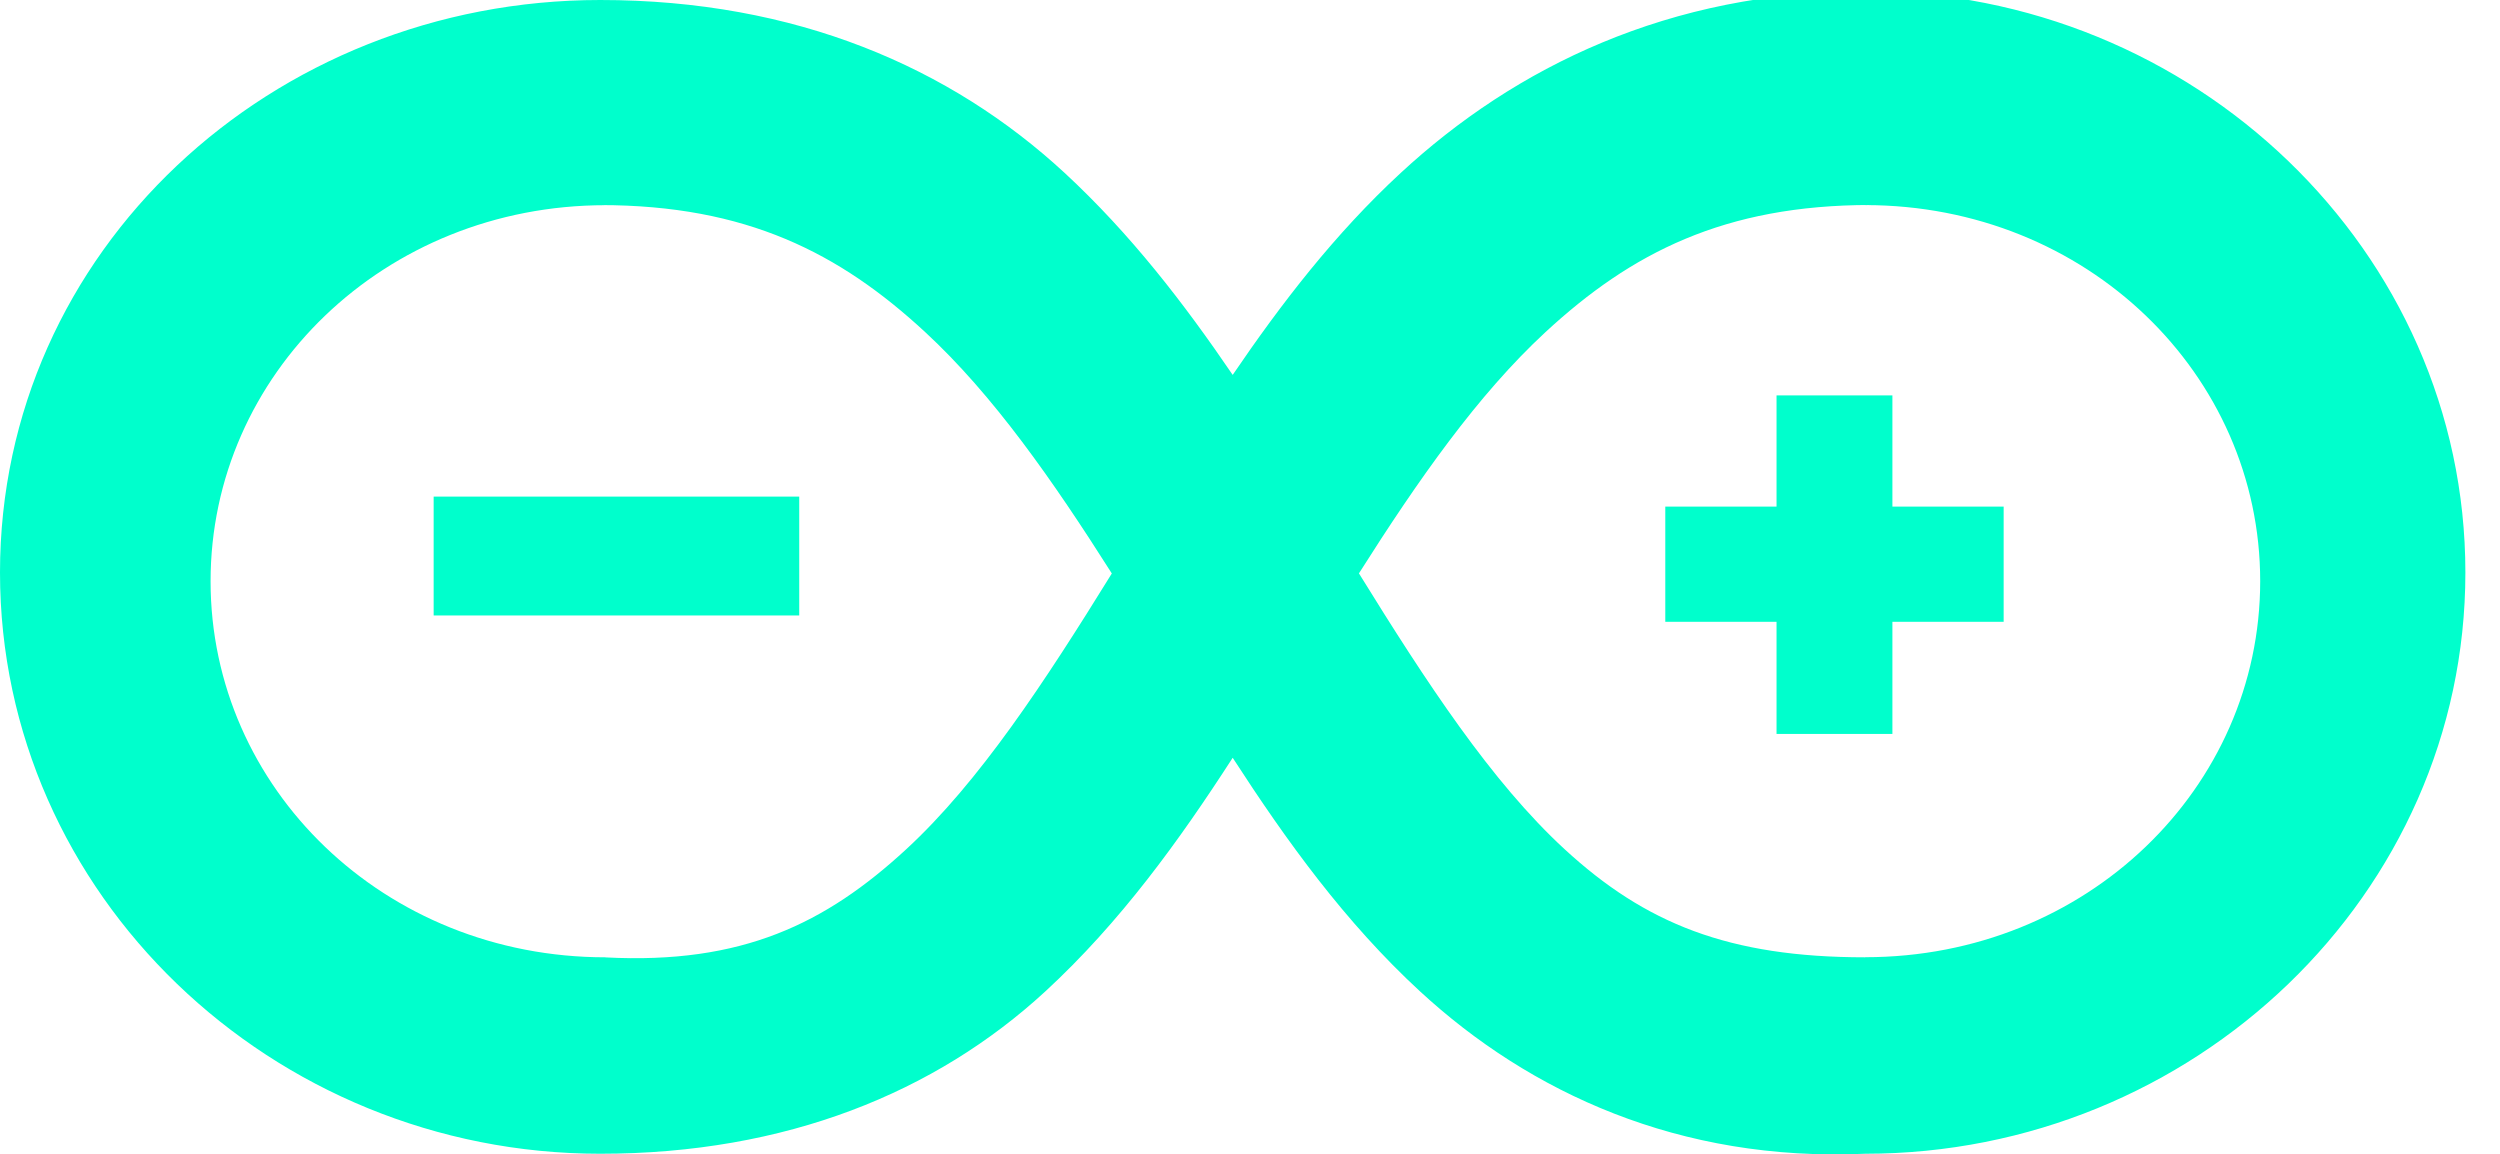
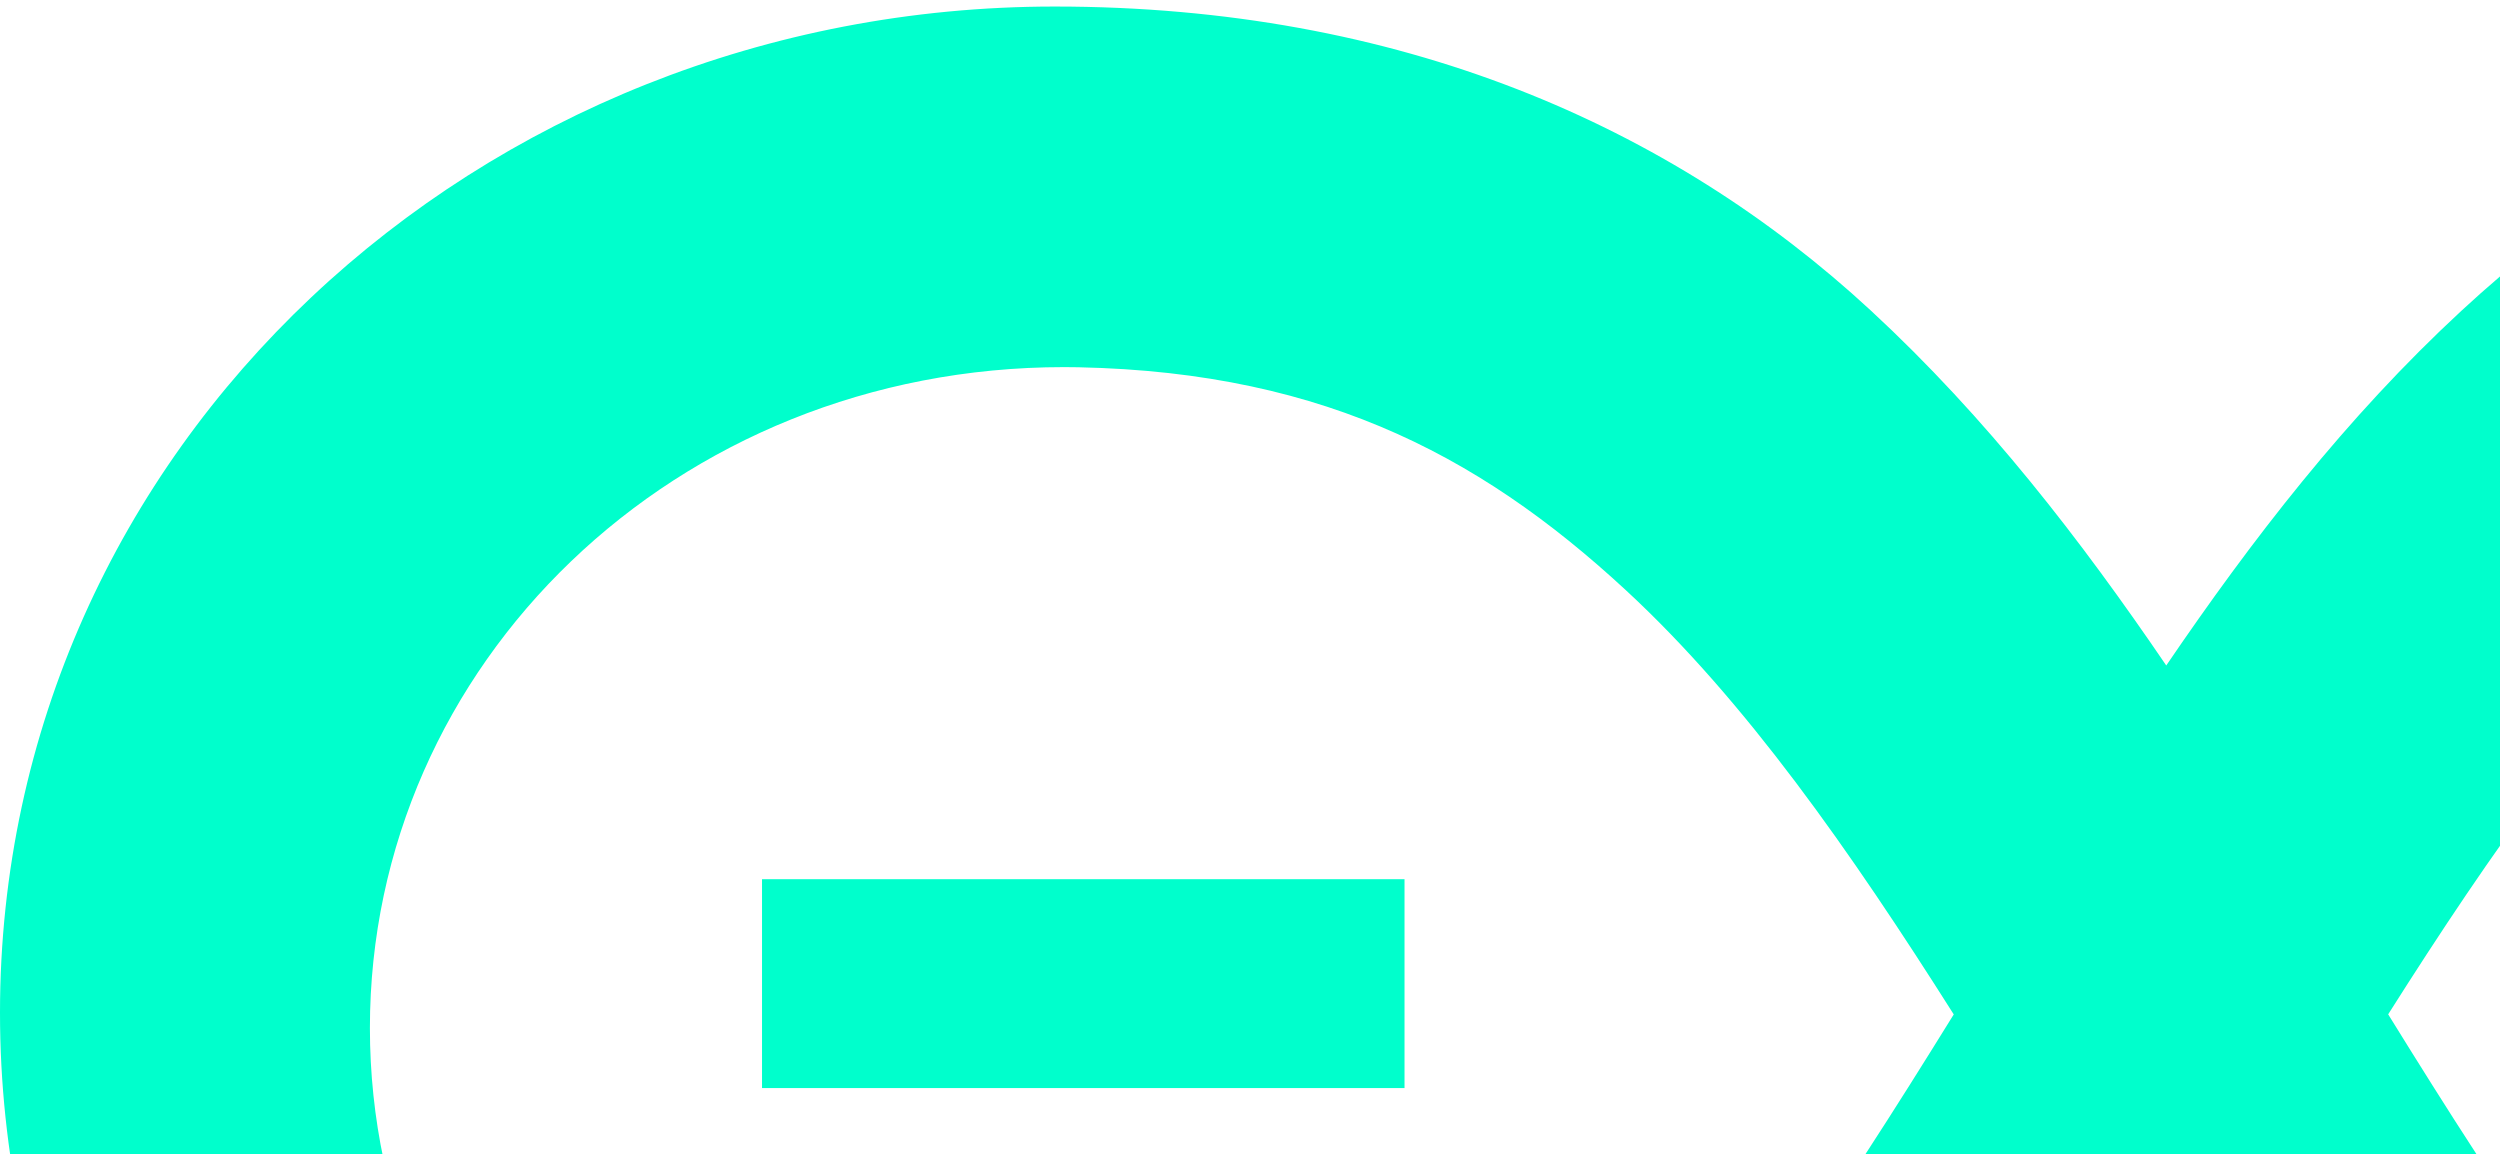
<svg xmlns="http://www.w3.org/2000/svg" width="26" height="12" version="1.1" id="svg3803">
  <defs id="defs3797" />
  <g id="layer1">
-     <path style="color:#000000;font-style:normal;font-variant:normal;font-weight:normal;font-stretch:normal;font-size:medium;line-height:normal;font-family:sans-serif;font-variant-ligatures:normal;font-variant-position:normal;font-variant-caps:normal;font-variant-numeric:normal;font-variant-alternates:normal;font-feature-settings:normal;text-indent:0;text-align:start;text-decoration:none;text-decoration-line:none;text-decoration-style:solid;text-decoration-color:#000000;letter-spacing:normal;word-spacing:normal;text-transform:none;writing-mode:lr-tb;direction:ltr;text-orientation:mixed;dominant-baseline:auto;baseline-shift:baseline;text-anchor:start;white-space:normal;shape-padding:0;clip-rule:nonzero;display:inline;overflow:visible;visibility:visible;opacity:1;isolation:auto;mix-blend-mode:normal;color-interpolation:sRGB;color-interpolation-filters:linearRGB;solid-color:#000000;solid-opacity:1;vector-effect:none;fill:#00ffcc;fill-opacity:1;fill-rule:nonzero;stroke:none;stroke-width:2.133;stroke-linecap:butt;stroke-linejoin:miter;stroke-miterlimit:4;stroke-dasharray:none;stroke-dashoffset:0;stroke-opacity:1;color-rendering:auto;image-rendering:auto;shape-rendering:auto;text-rendering:auto;enable-background:accumulate" d="M 6.242,0.0 C 2.829,-0.0 0,2.606 0,5.954 c 0,3.349 2.829,6.045 6.242,6.045 1.932,0.0 3.489,-0.638 4.629,-1.688 0.779,-0.718 1.391,-1.566 1.949,-2.43 0.559,0.864 1.17,1.712 1.949,2.43 1.139,1.05 2.697,1.774 4.629,1.688 3.413,0 6.242,-2.696 6.242,-6.045 0,-3.349 -2.829,-6.045 -6.242,-6.045 -2.036,0 -3.643,0.791 -4.83,1.889 -0.686,0.634 -1.243,1.359 -1.748,2.101 -0.505,-0.742 -1.062,-1.466 -1.748,-2.101 C 9.885,0.701 8.277,-0.0 6.242,-0.0 Z m 0,2.133 c 1.52,0 2.491,0.498 3.381,1.322 0.706,0.653 1.326,1.541 1.94,2.509 -0.7,1.132 -1.378,2.167 -2.138,2.868 -0.838,0.773 -1.707,1.199 -3.127,1.125 l -0.0,-10e-4 h -0.0 c -2.304,0 -4.108,-1.761 -4.108,-3.911 0,-2.15 1.805,-3.911 4.108,-3.911 z m 13.156,0 c 2.304,0 4.108,1.761 4.108,3.911 0,2.15 -1.805,3.911 -4.108,3.911 h -0.0 l -0.0,10e-4 c -1.42,-0.0 -2.288,-0.352 -3.127,-1.125 -0.761,-0.701 -1.438,-1.736 -2.138,-2.868 0.614,-0.969 1.234,-1.856 1.94,-2.509 0.891,-0.824 1.861,-1.322 3.381,-1.322 z m -0.922,1.979 v 1.157 h -1.157 v 1.198 h 1.157 v 1.166 h 0.356 0.849 v -1.166 h 1.157 v -1.198 h -1.157 v -1.157 z M 4.51,5.165 v 1.236 h 0.42 3.382 v -1.236 z" id="path6" />
+     <path style="color:#000000;font-style:normal;font-variant:normal;font-weight:normal;font-stretch:normal;font-size:medium;line-height:normal;font-family:sans-serif;font-variant-ligatures:normal;font-variant-position:normal;font-variant-caps:normal;font-variant-numeric:normal;font-variant-alternates:normal;font-feature-settings:normal;text-indent:0;text-align:start;text-decoration:none;text-decoration-line:none;text-decoration-style:solid;text-decoration-color:#000000;letter-spacing:normal;word-spacing:normal;text-transform:none;writing-mode:lr-tb;direction:ltr;text-orientation:mixed;dominant-baseline:auto;baseline-shift:baseline;text-anchor:start;white-space:normal;shape-padding:0;clip-rule:nonzero;display:inline;overflow:visible;visibility:visible;opacity:1;isolation:auto;mix-blend-mode:normal;color-interpolation:sRGB;color-interpolation-filters:linearRGB;solid-color:#000000;solid-opacity:1;vector-effect:none;fill:#00ffcc;fill-opacity:1;fill-rule:nonzero;stroke:none;stroke-width:3.749;stroke-linecap:butt;stroke-linejoin:miter;stroke-miterlimit:4;stroke-dasharray:none;stroke-dashoffset:0;stroke-opacity:1;color-rendering:auto;image-rendering:auto;shape-rendering:auto;text-rendering:auto;enable-background:accumulate" d="M 10.969,0.068 C 4.972,0.068 0,4.648 0,10.532 c 0,5.885 4.972,10.622 10.969,10.622 3.395,0 6.132,-1.121 8.134,-2.966 1.369,-1.262 2.444,-2.752 3.426,-4.271 0.982,1.519 2.057,3.009 3.426,4.271 2.002,1.846 4.739,3.118 8.134,2.966 5.997,0 10.969,-4.738 10.969,-10.622 0,-5.885 -4.972,-10.622 -10.969,-10.622 -3.577,0 -6.402,1.39 -8.488,3.32 C 24.396,4.344 23.416,5.618 22.529,6.921 21.642,5.618 20.662,4.344 19.457,3.23 17.371,1.3 14.546,0.068 10.969,0.068 Z m 0,3.749 c 2.671,0 4.377,0.875 5.942,2.323 1.241,1.148 2.33,2.707 3.408,4.41 -1.231,1.989 -2.421,3.808 -3.757,5.04 -1.473,1.358 -3,2.108 -5.495,1.976 v -0.002 0 c -4.048,0 -7.22,-3.095 -7.22,-6.873 0,-3.778 3.172,-6.873 7.22,-6.873 z m 23.12,0 c 4.048,0 7.22,3.095 7.22,6.873 0,3.778 -3.172,6.873 -7.22,6.873 v 0 0.002 c -2.495,0 -4.021,-0.618 -5.495,-1.976 -1.337,-1.232 -2.527,-3.051 -3.757,-5.04 1.078,-1.703 2.168,-3.262 3.408,-4.41 1.565,-1.448 3.271,-2.323 5.942,-2.323 z m -1.62,3.478 v 2.033 h -2.033 v 2.106 h 2.033 v 2.048 h 0.625 1.491 v -2.048 h 2.033 V 9.328 H 34.584 V 7.295 Z M 7.925,9.144 V 11.316 H 8.663 14.607 V 9.144 Z" id="path6" />
  </g>
</svg>
